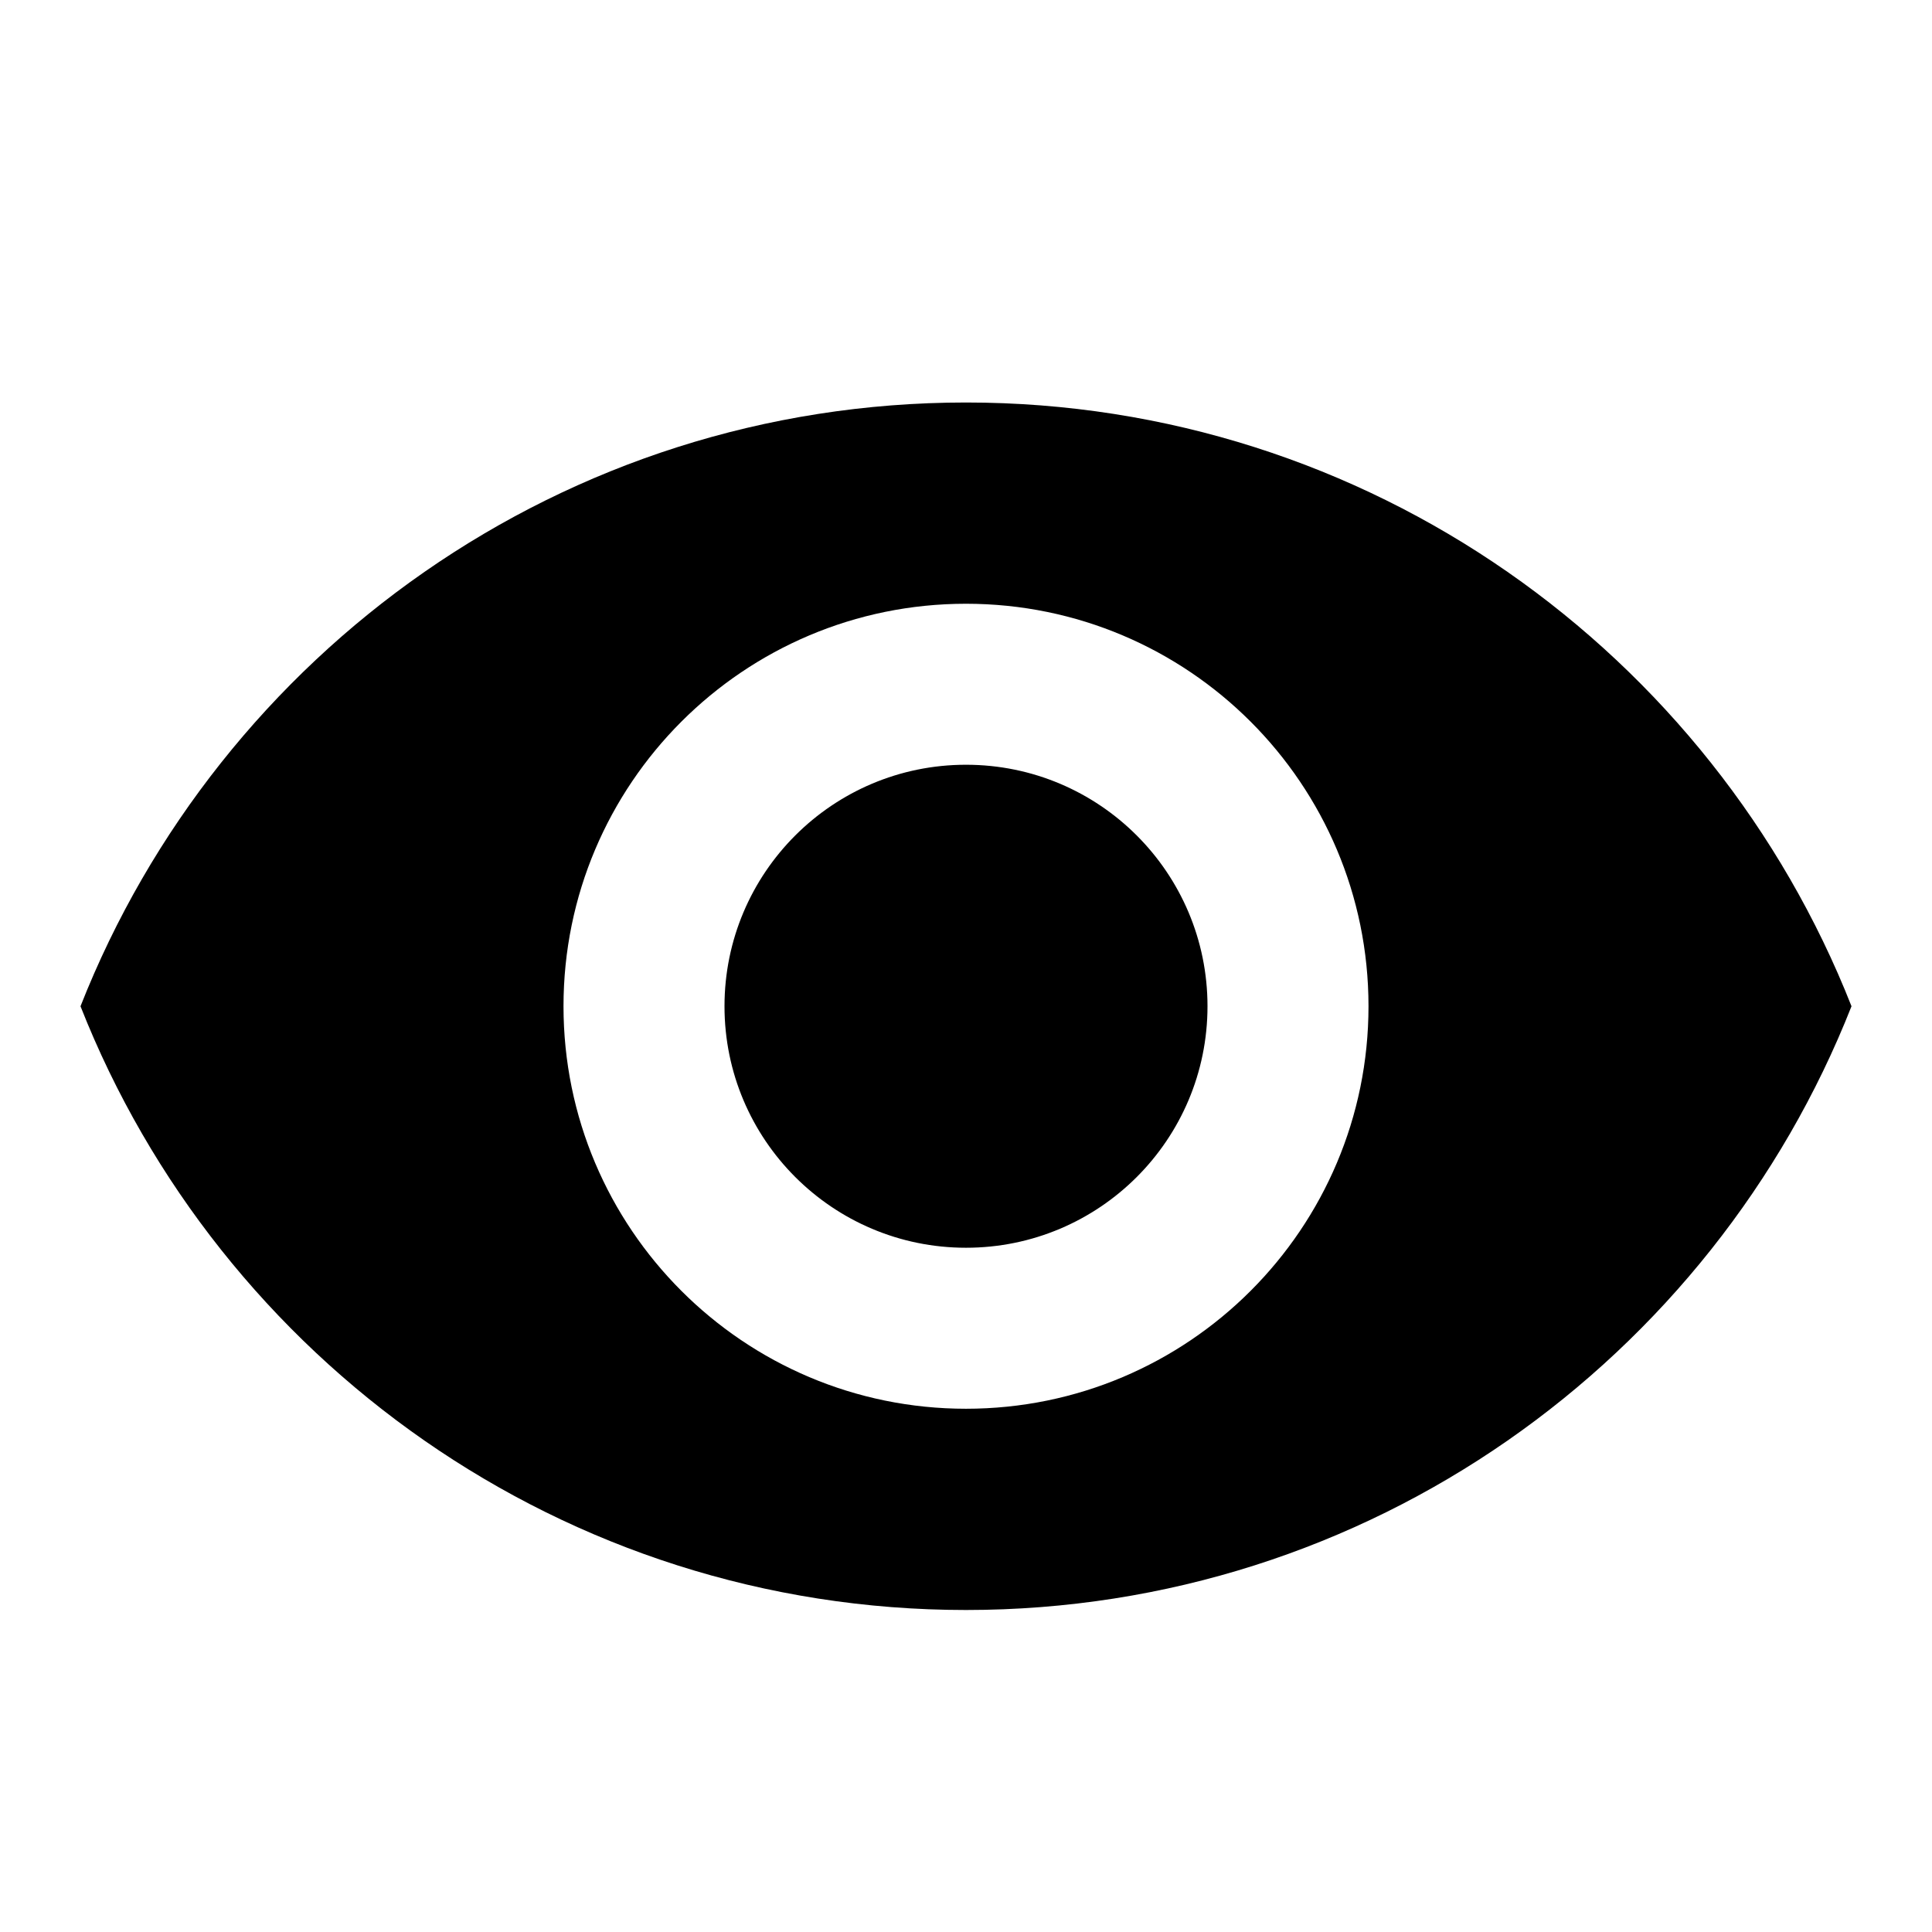
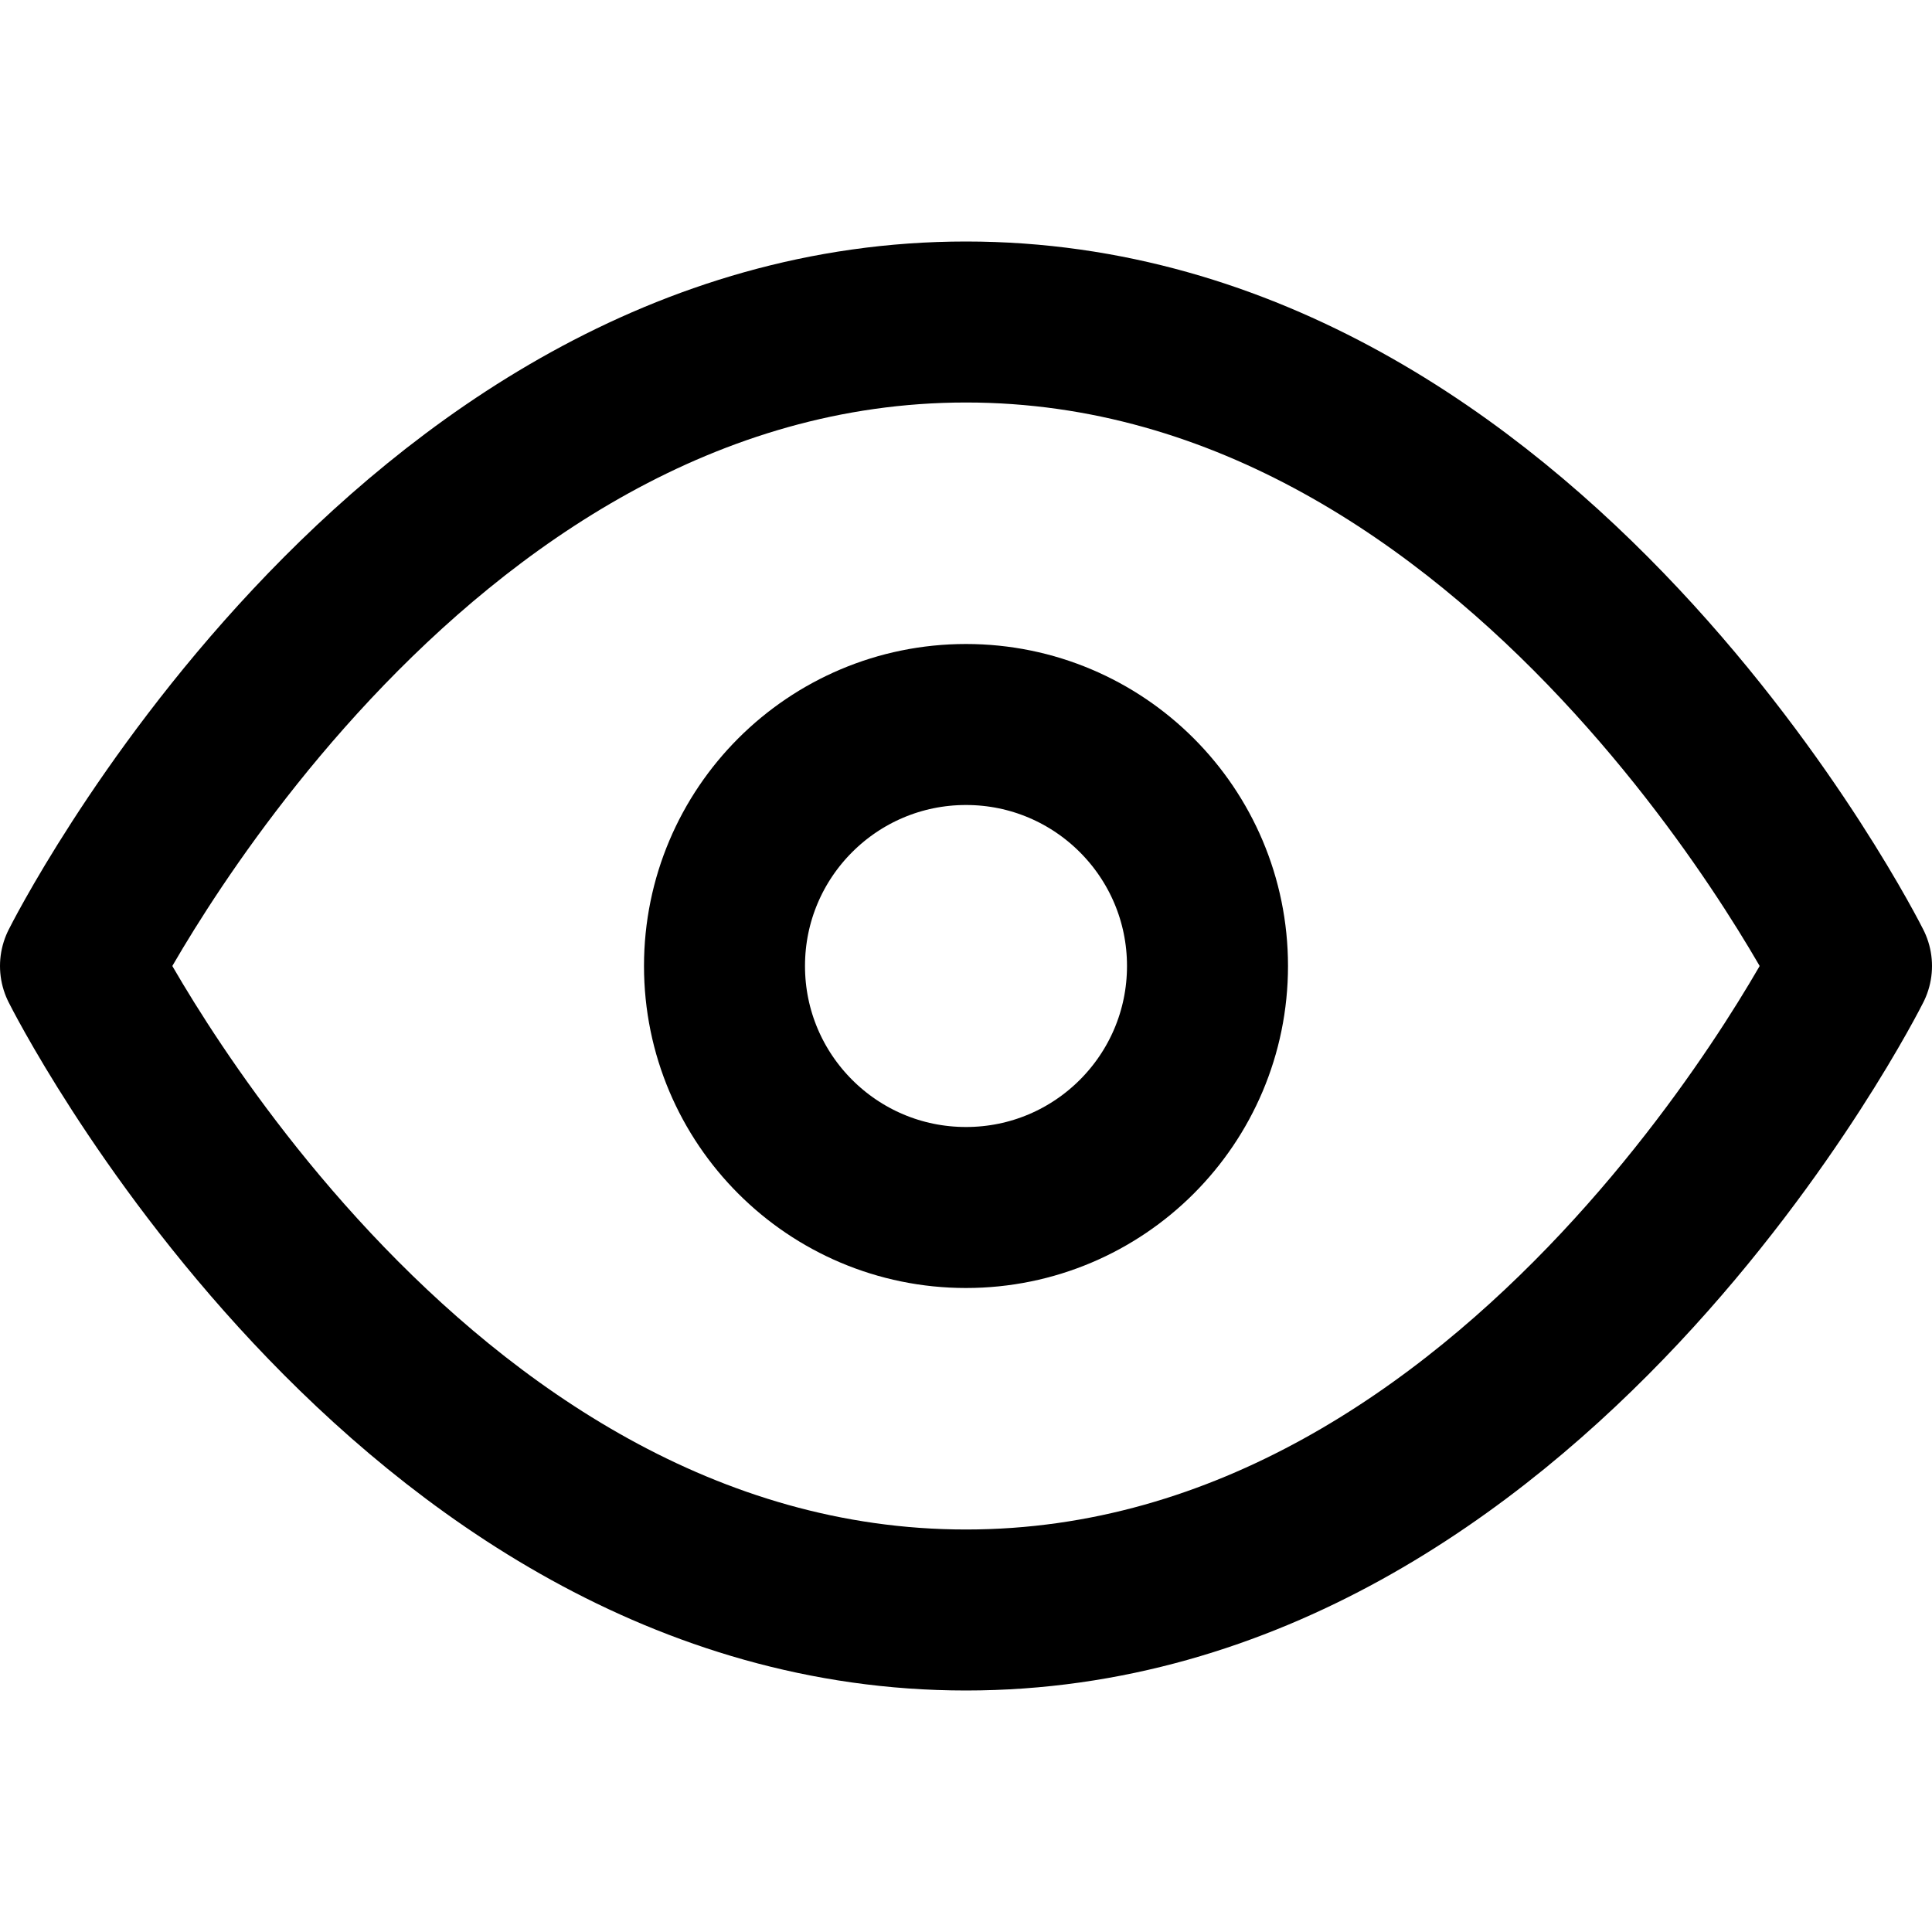
- <svg xmlns="http://www.w3.org/2000/svg" viewBox="0 0 24 24" fill="currentColor">
-   <path d="M12 5c-5 0-9.27 3.11-11 7.5C2.73 16.89 7 20 12 20s9.27-3.11 11-7.5C21.27 8.11 17 5 12 5zm0 12.5A5 5 0 1 1 12 7.5a5 5 0 0 1 0 10zm0-8a3 3 0 1 0 0 6 3 3 0 0 0 0-6z" />
+ <svg xmlns="http://www.w3.org/2000/svg" viewBox="0 0 24 24" fill="none" stroke="currentColor" stroke-width="2" stroke-linecap="round" stroke-linejoin="round">
+   <path d="M1 12s4-8 11-8 11 8 11 8-4 8-11 8-11-8-11-8z" />
+   <circle cx="12" cy="12" r="3" />
</svg>
